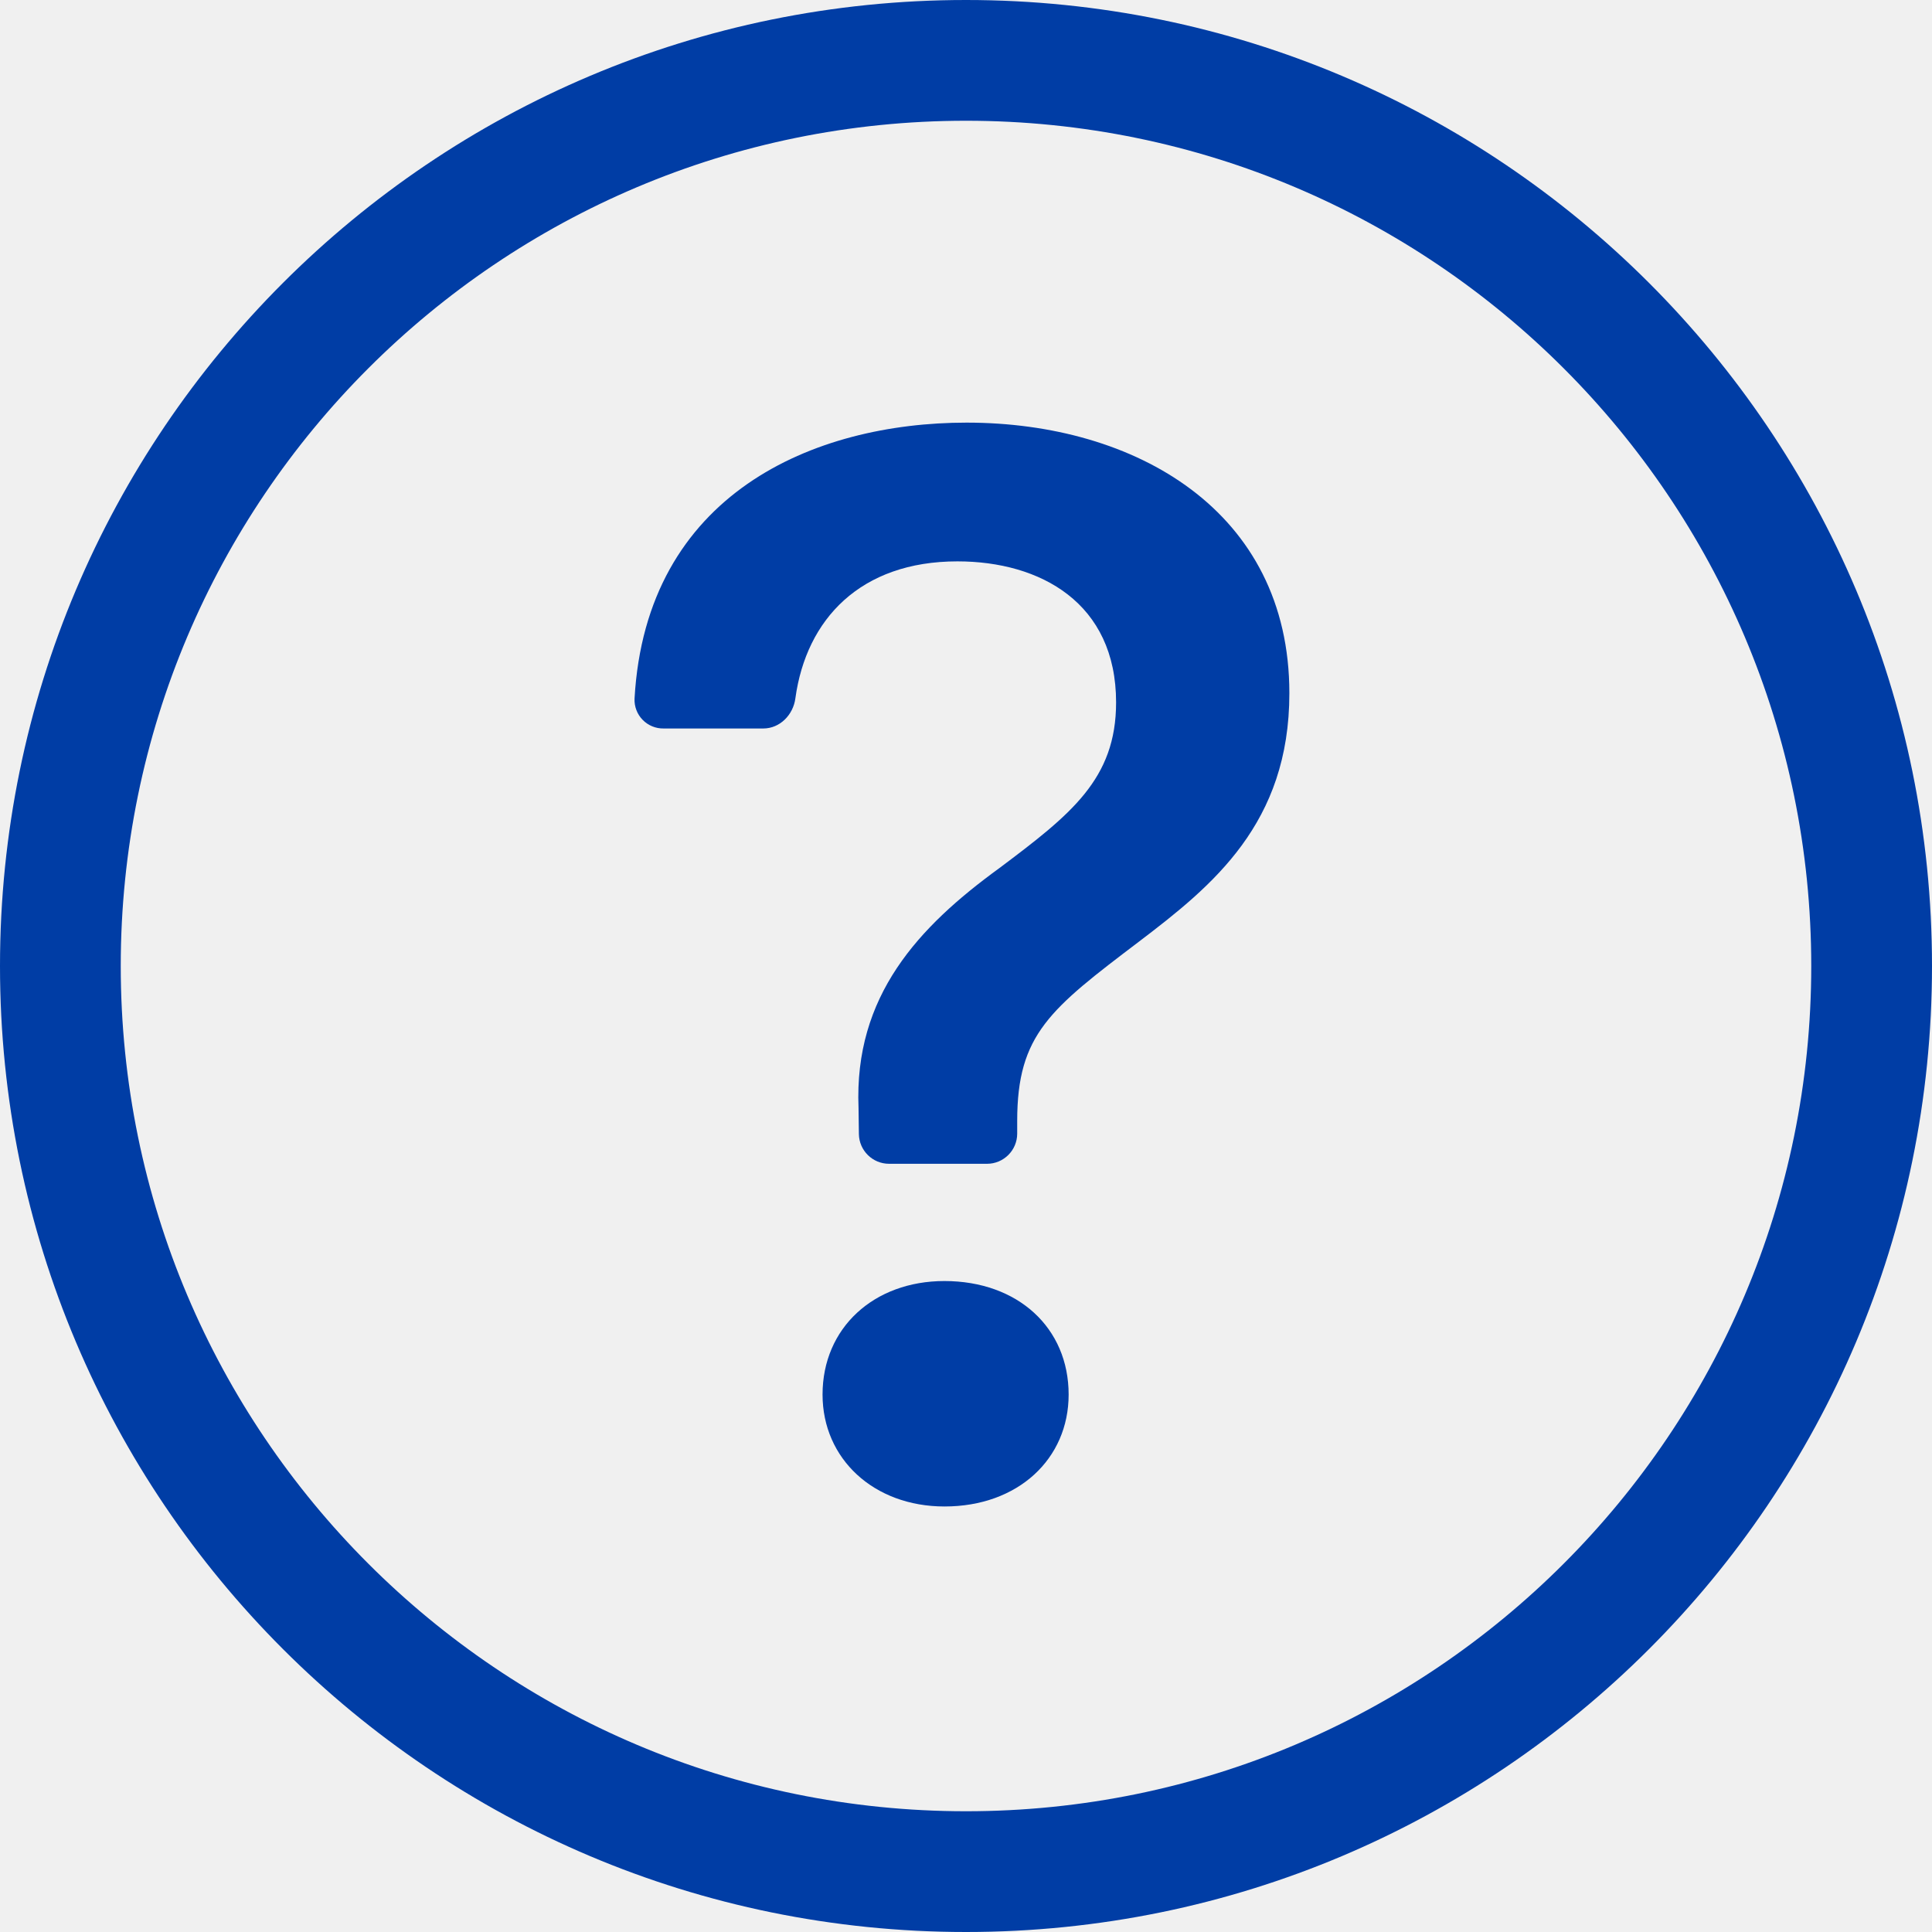
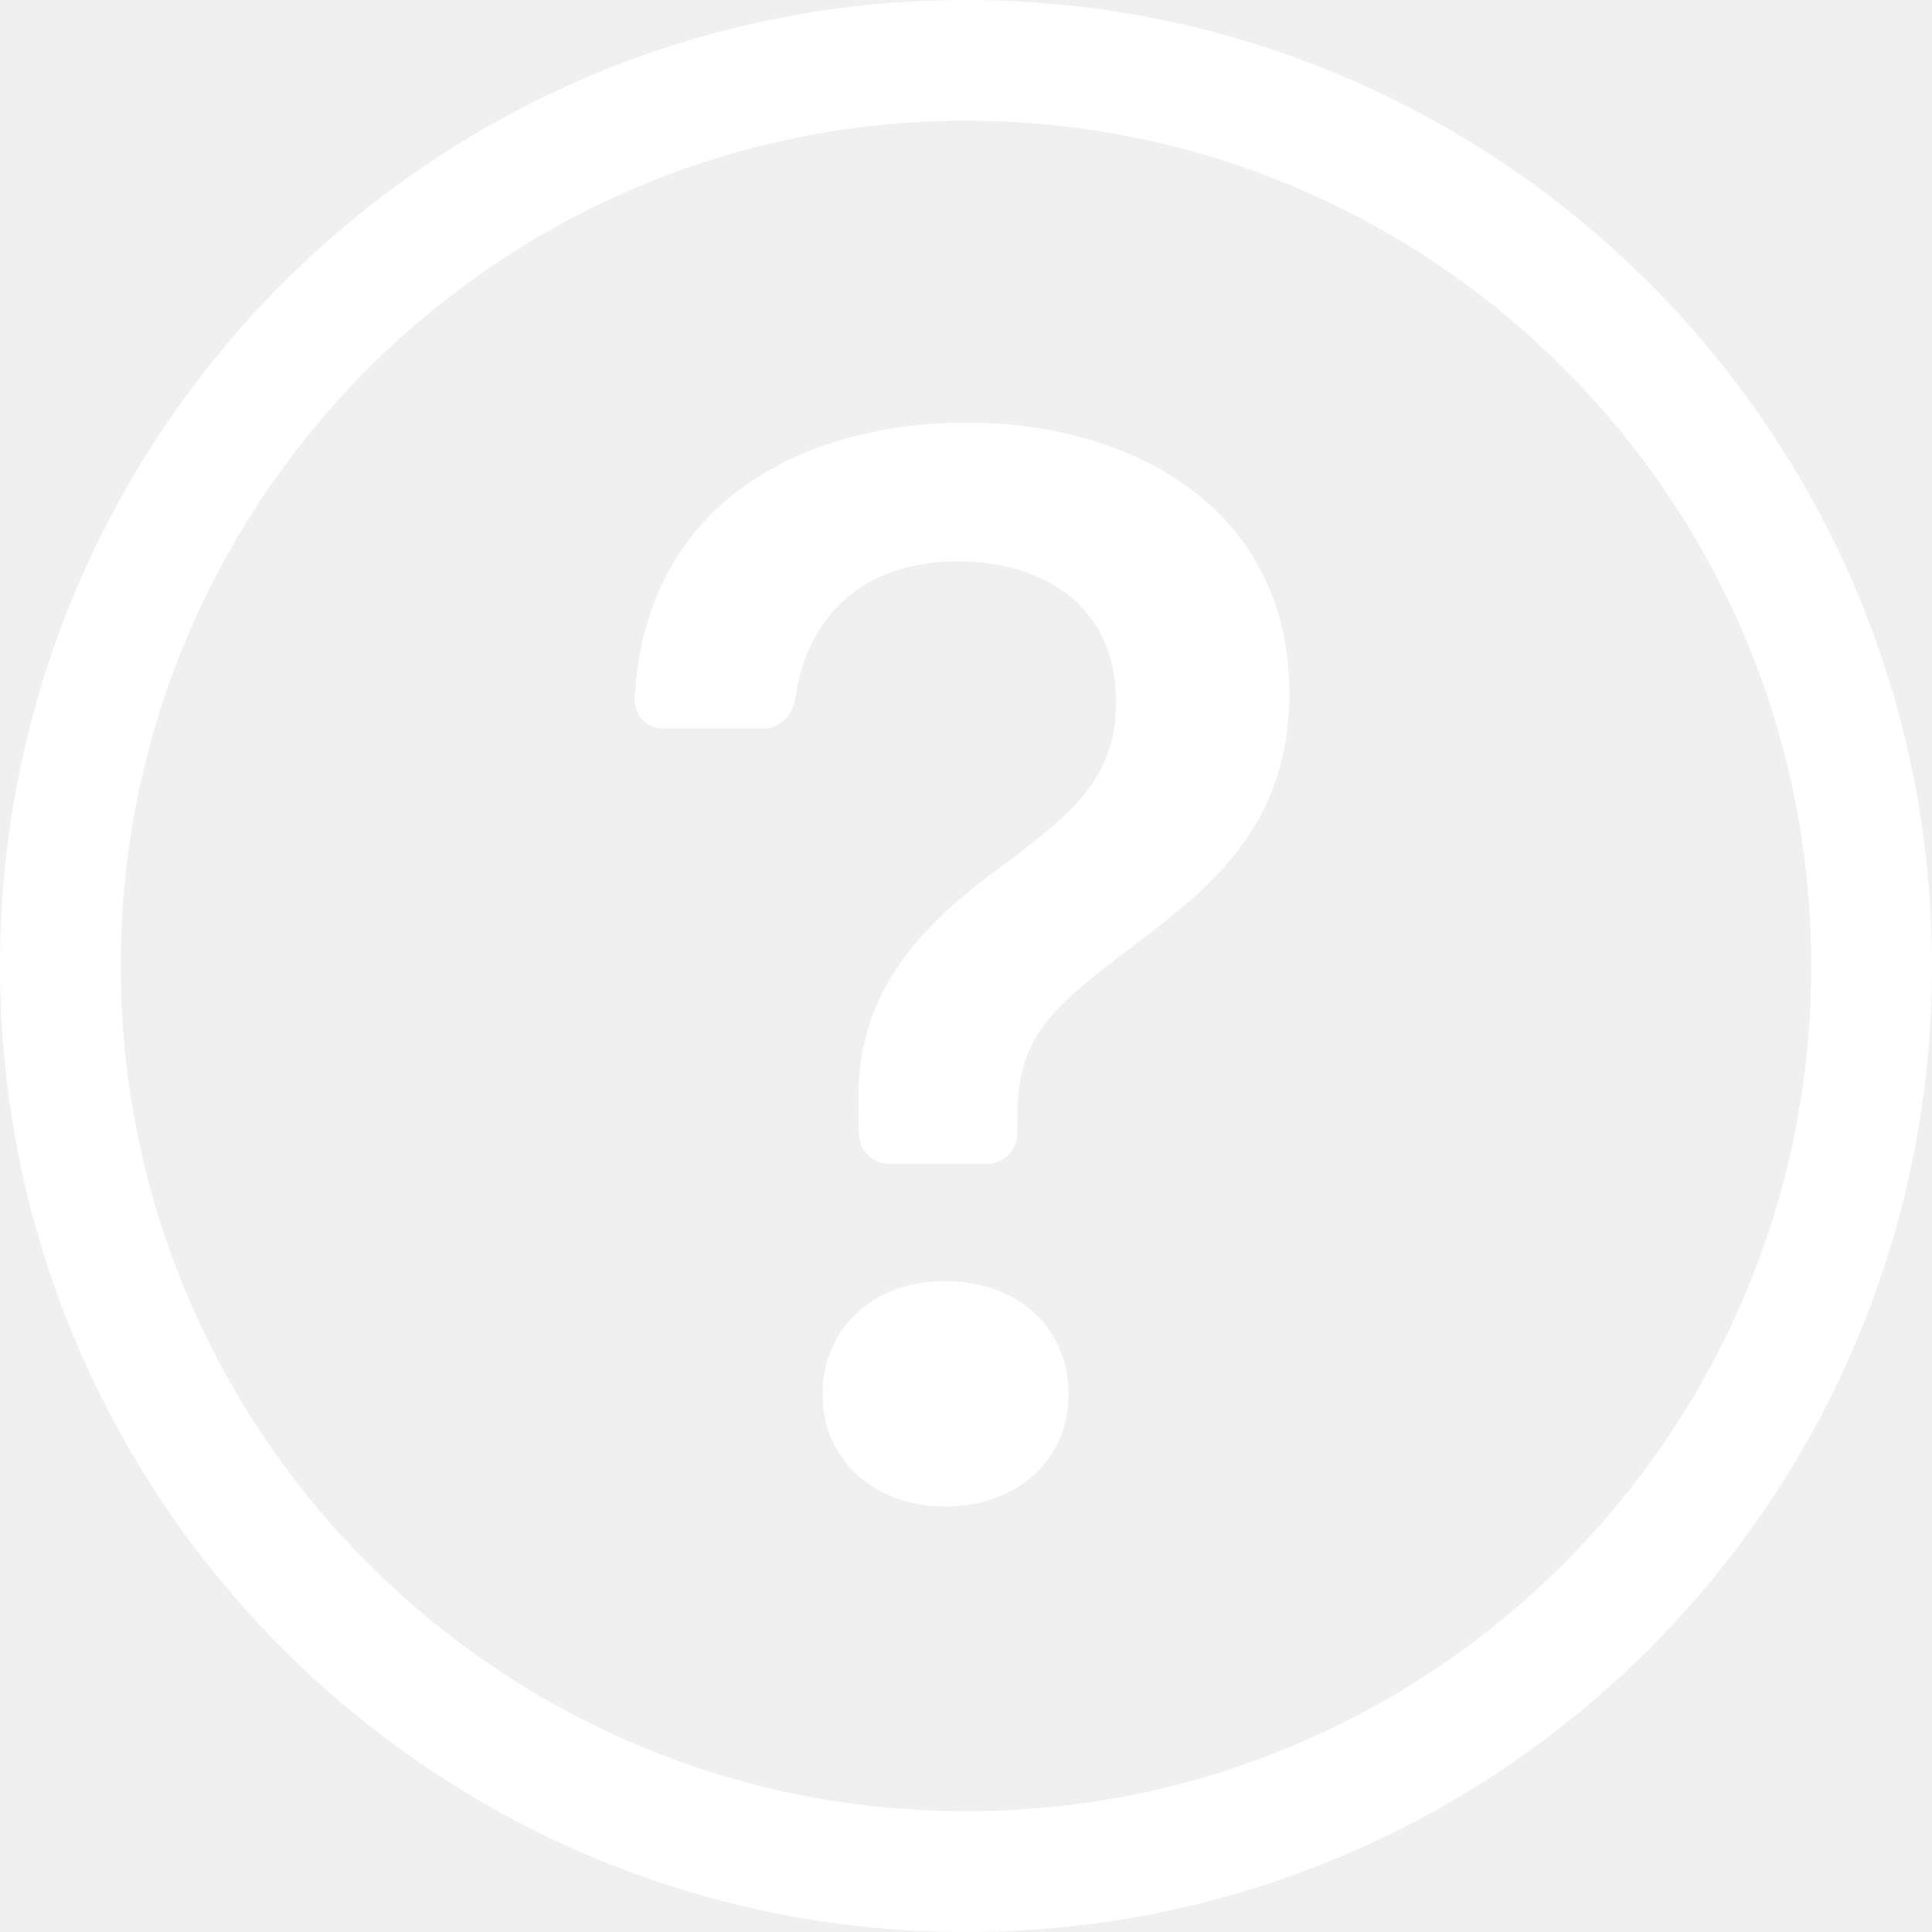
- <svg xmlns="http://www.w3.org/2000/svg" width="16" height="16" color="#003DA5" fill="#003DA5" class="bi bi-question-circle" viewBox="0 0 16 16">
+ <svg xmlns="http://www.w3.org/2000/svg" width="16" height="16" color="white" fill="white" class="bi bi-question-circle" viewBox="0 0 16 16">
  <path d="M8 15A7 7 0 1 1 8 1a7 7 0 0 1 0 14zm0 1A8 8 0 1 0 8 0a8 8 0 0 0 0 16z" />
  <path d="M5.255 5.786a.237.237 0 0 0 .241.247h.825c.138 0 .248-.113.266-.25.09-.656.54-1.134 1.342-1.134.686 0 1.314.343 1.314 1.168 0 .635-.374.927-.965 1.371-.673.489-1.206 1.06-1.168 1.987l.003.217a.25.25 0 0 0 .25.246h.811a.25.25 0 0 0 .25-.25v-.105c0-.718.273-.927 1.01-1.486.609-.463 1.244-.977 1.244-2.056 0-1.511-1.276-2.241-2.673-2.241-1.267 0-2.655.59-2.75 2.286zm1.557 5.763c0 .533.425.927 1.01.927.609 0 1.028-.394 1.028-.927 0-.552-.42-.94-1.029-.94-.584 0-1.009.388-1.009.94z" />
</svg>
